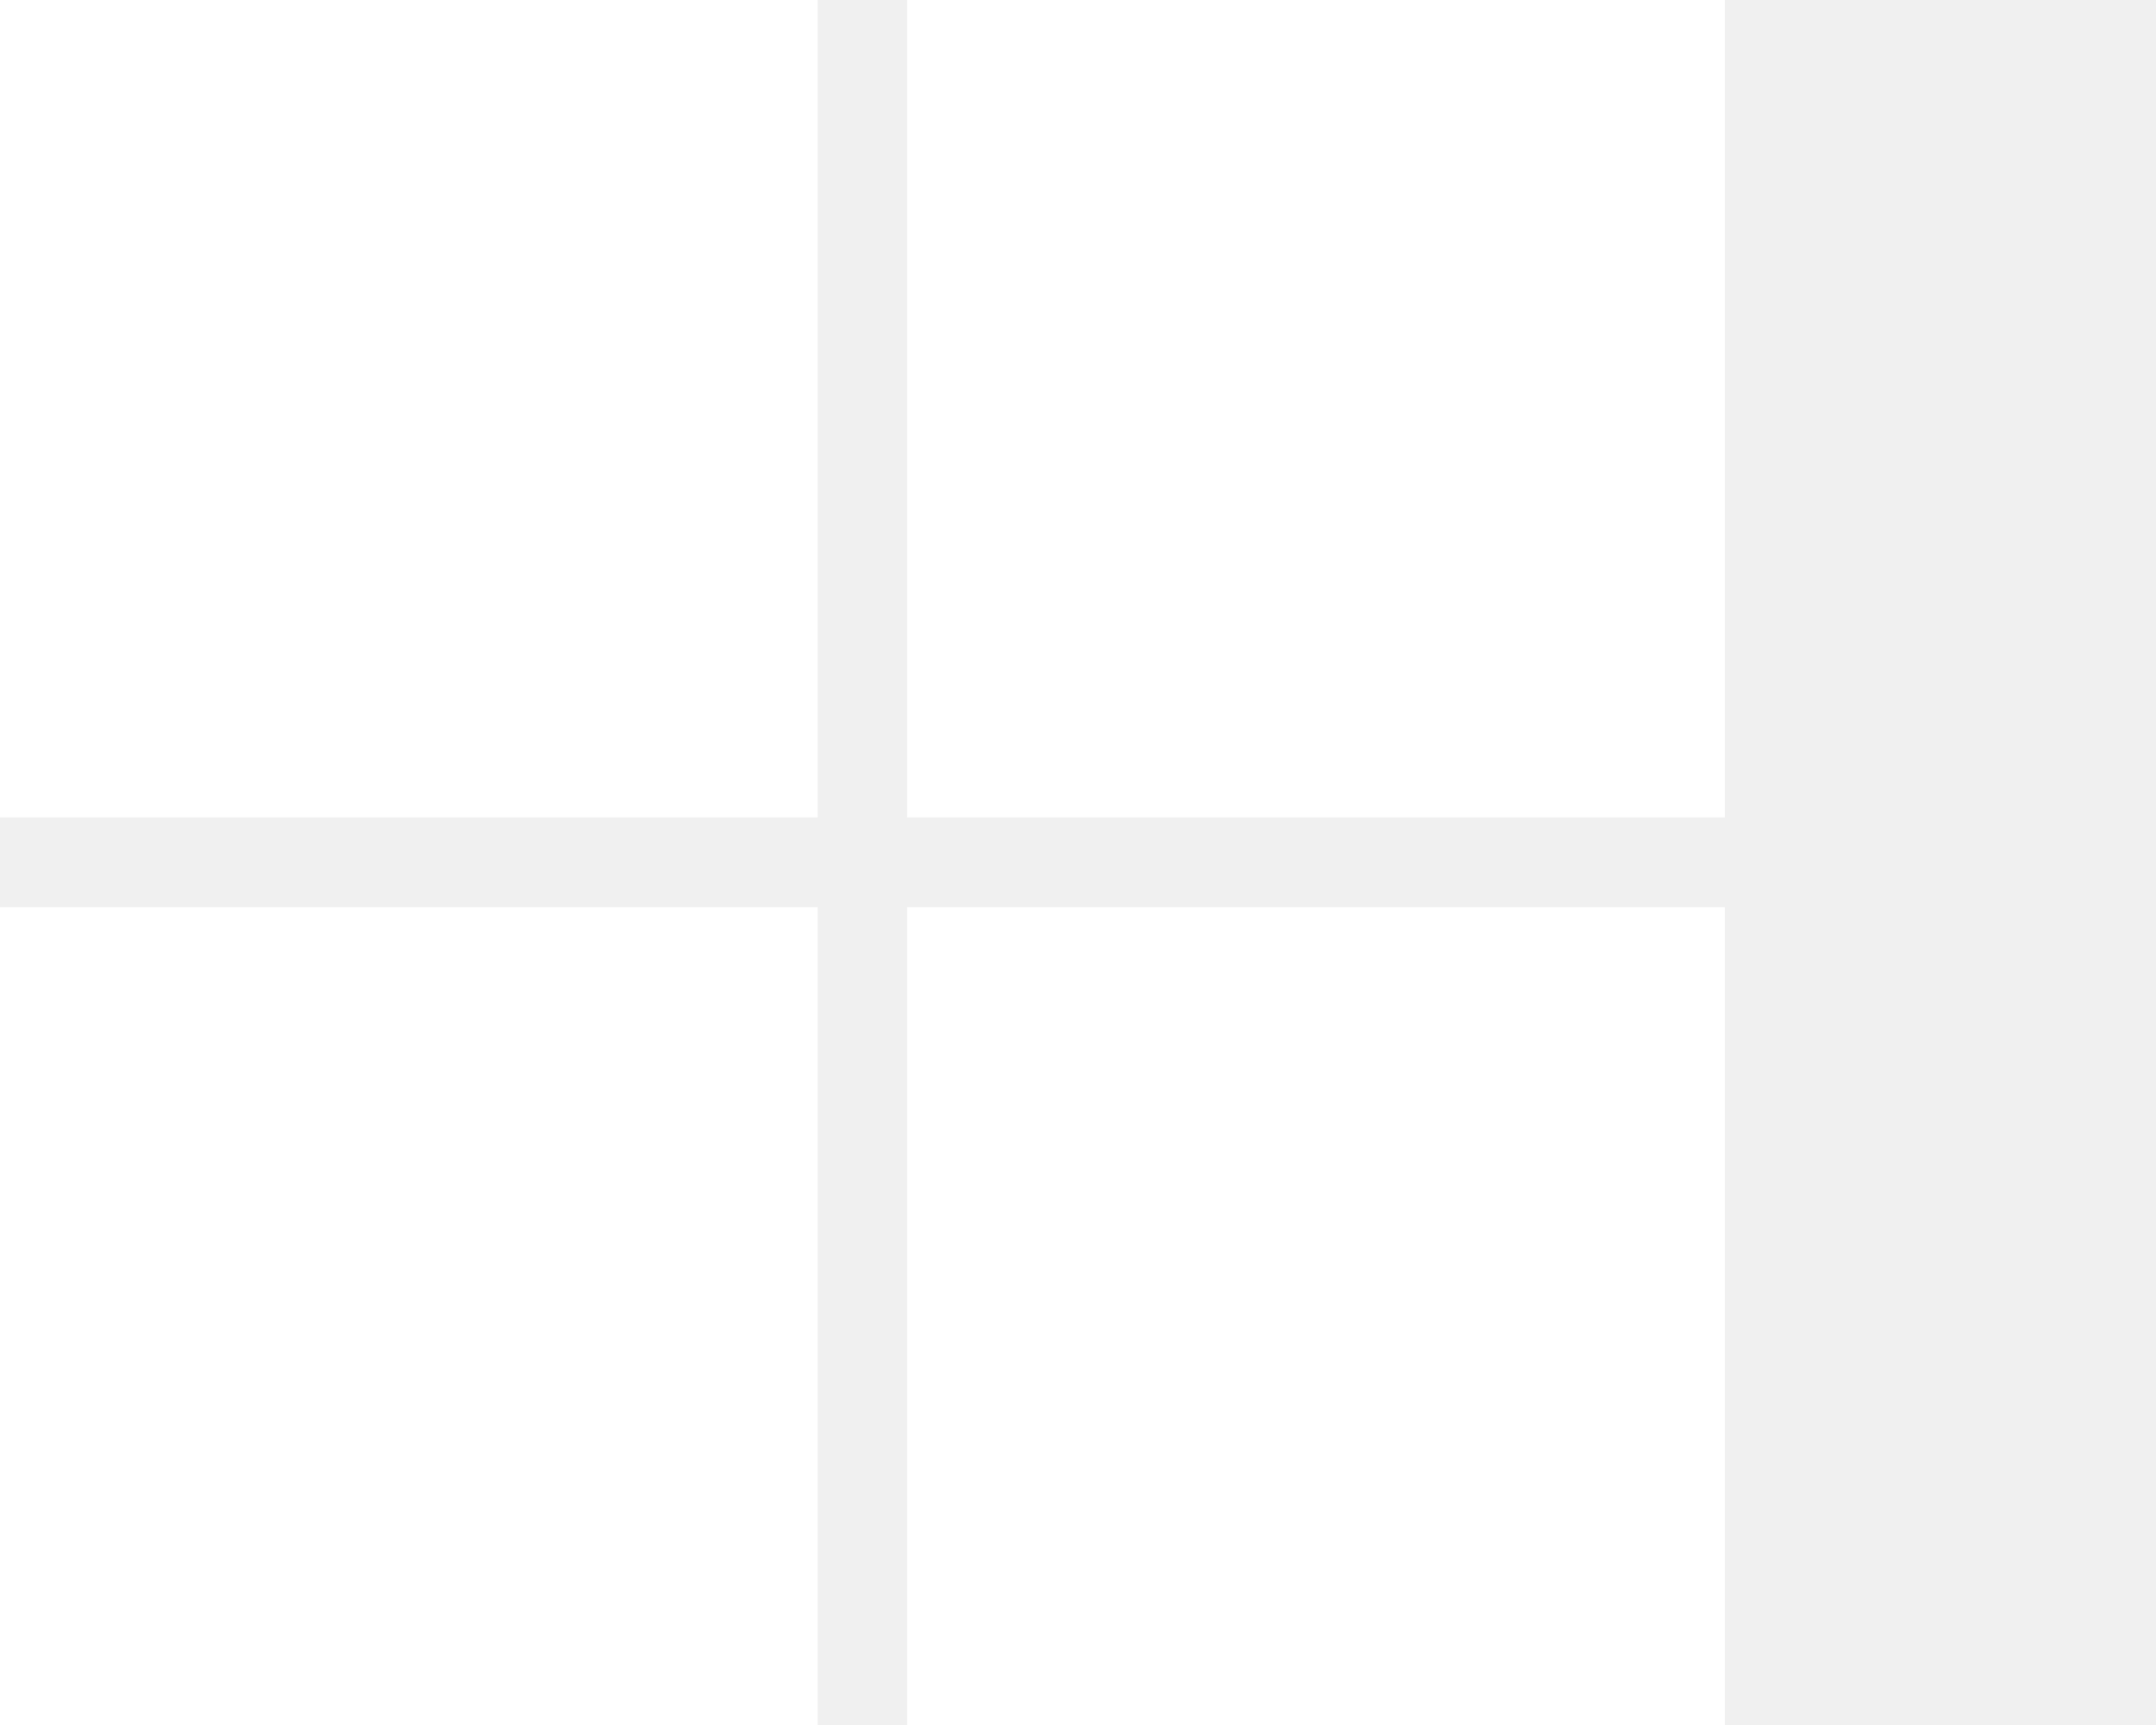
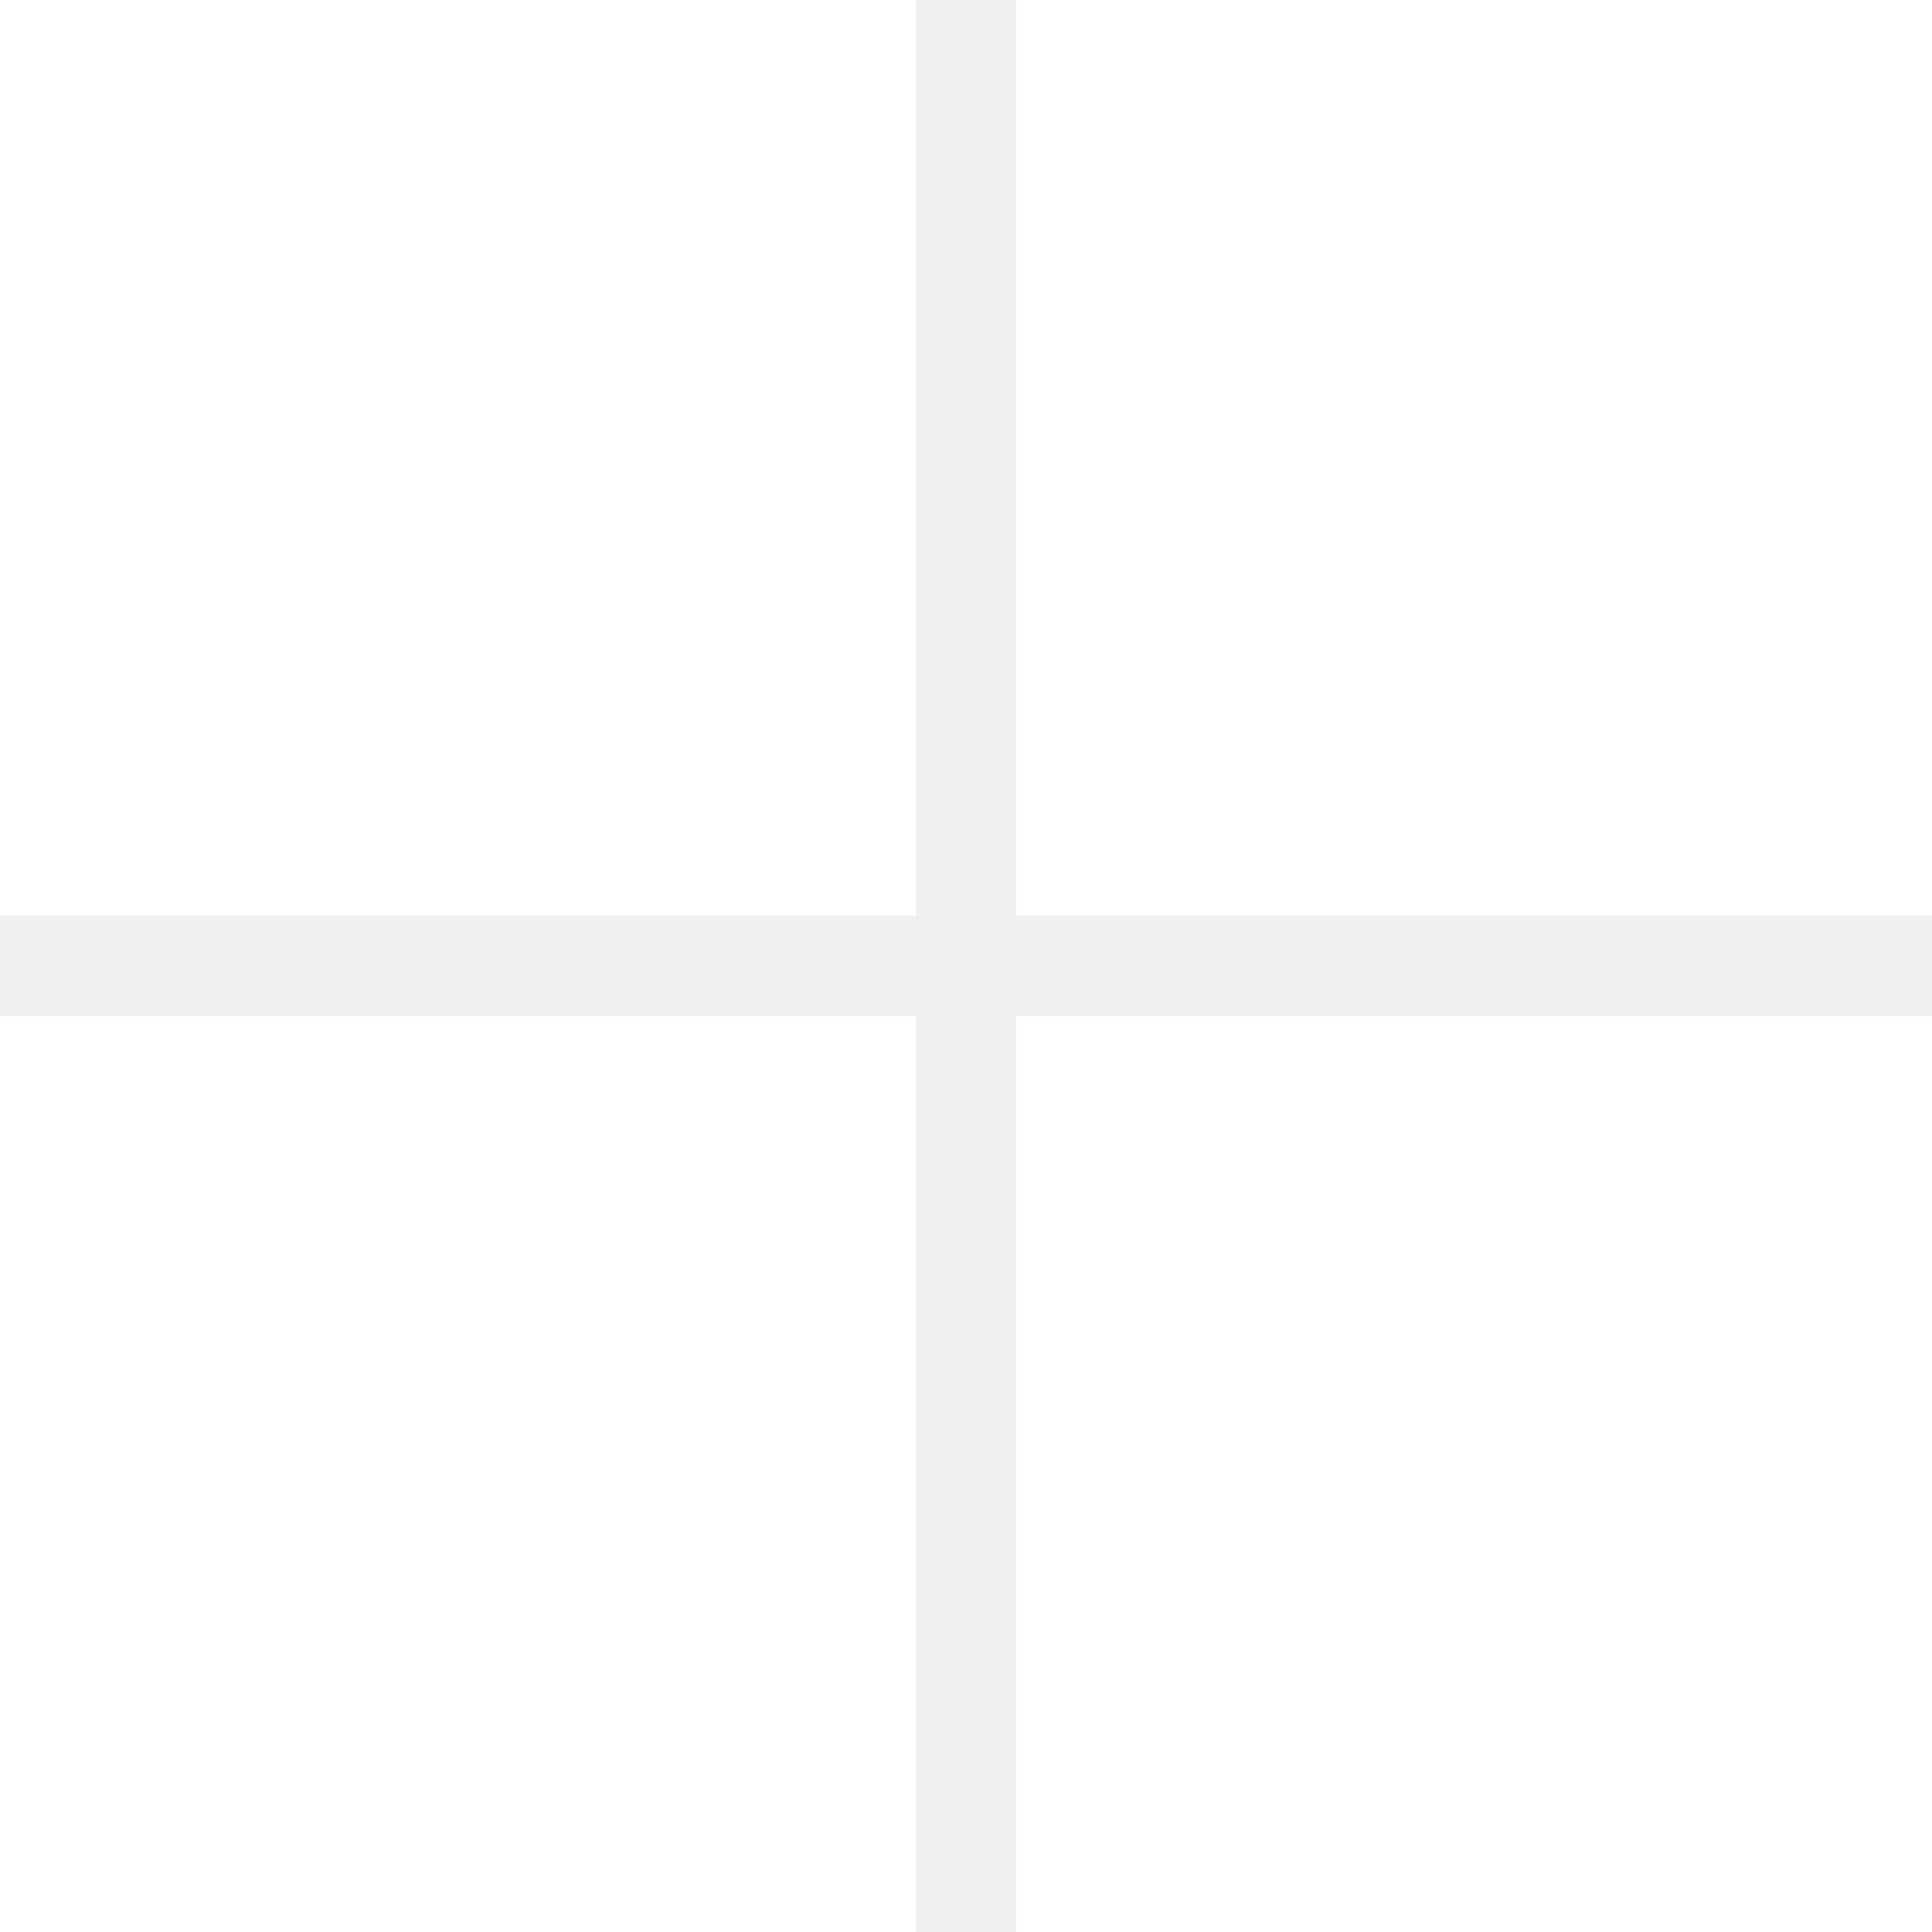
- <svg xmlns="http://www.w3.org/2000/svg" width="20" height="16" viewBox="0 0 5850 4875" preserveAspectRatio="xMinYMid meet">
+ <svg xmlns="http://www.w3.org/2000/svg" width="16" height="16" viewBox="0 0 4875 4875">
  <path fill="#fff" d="M0 0h2311v2310H0zm2564 0h2311v2310H2564zM0 2564h2311v2311H0zm2564 0h2311v2311H2564" />
</svg>
